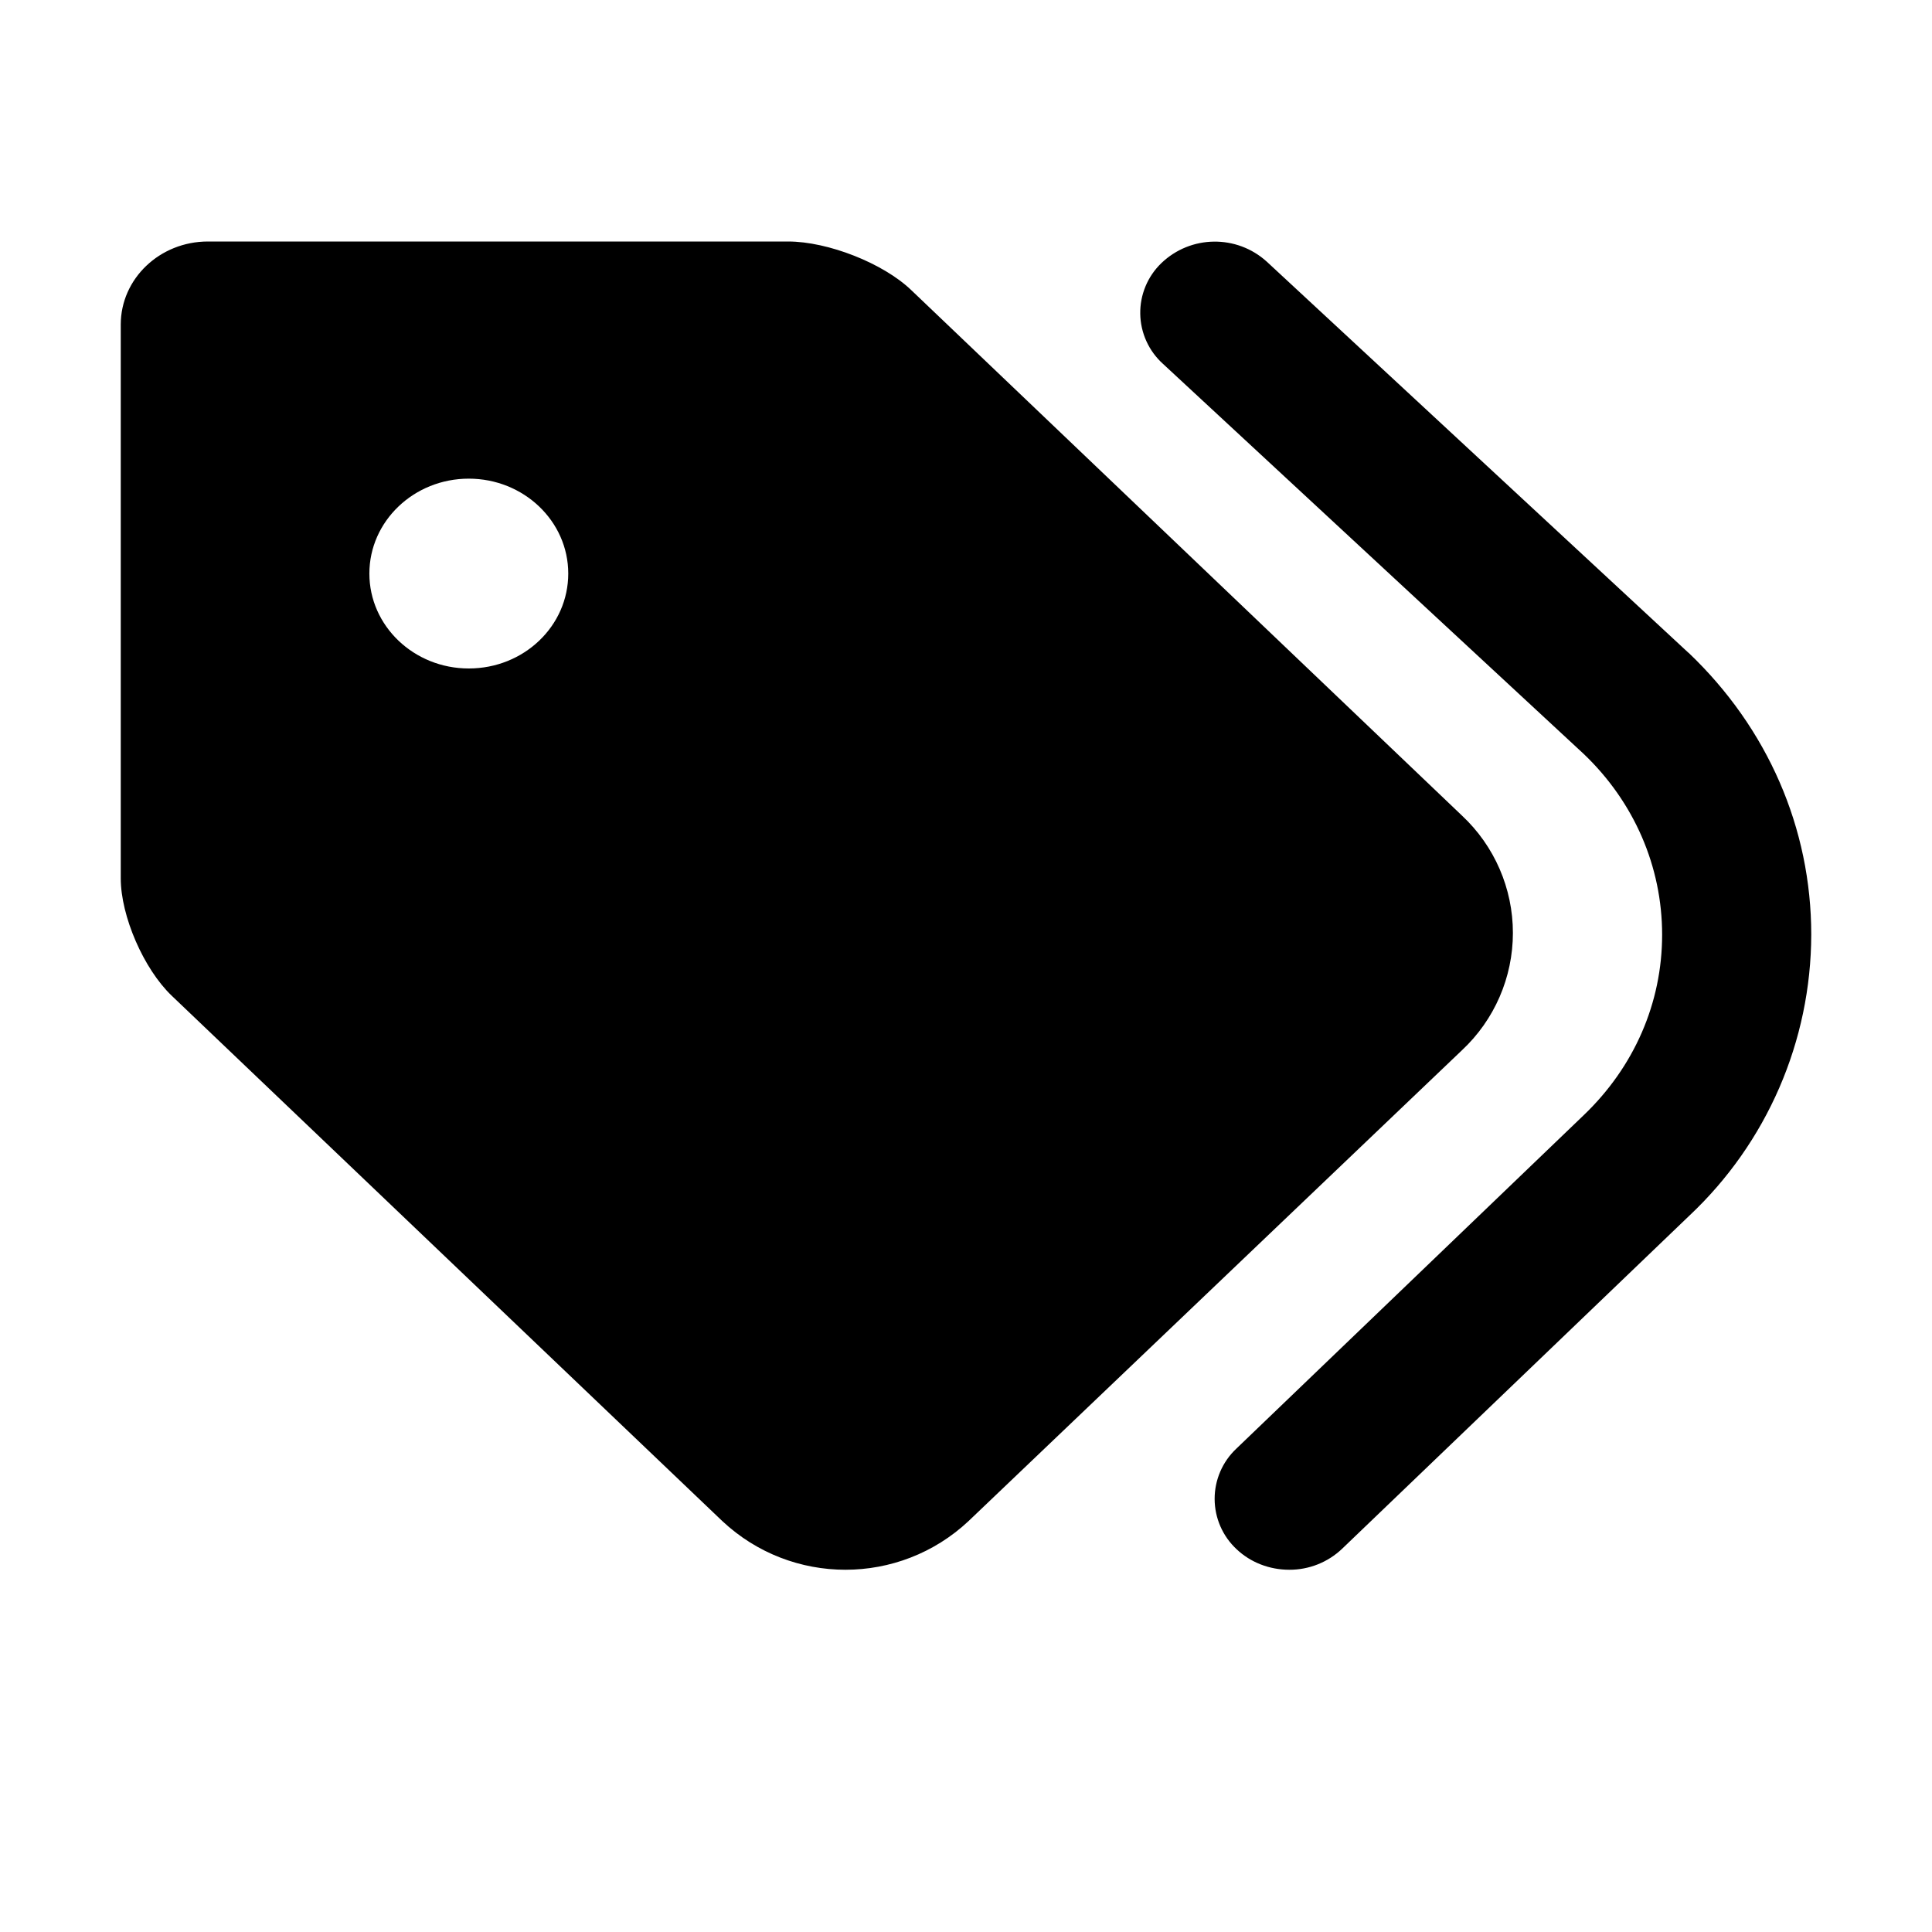
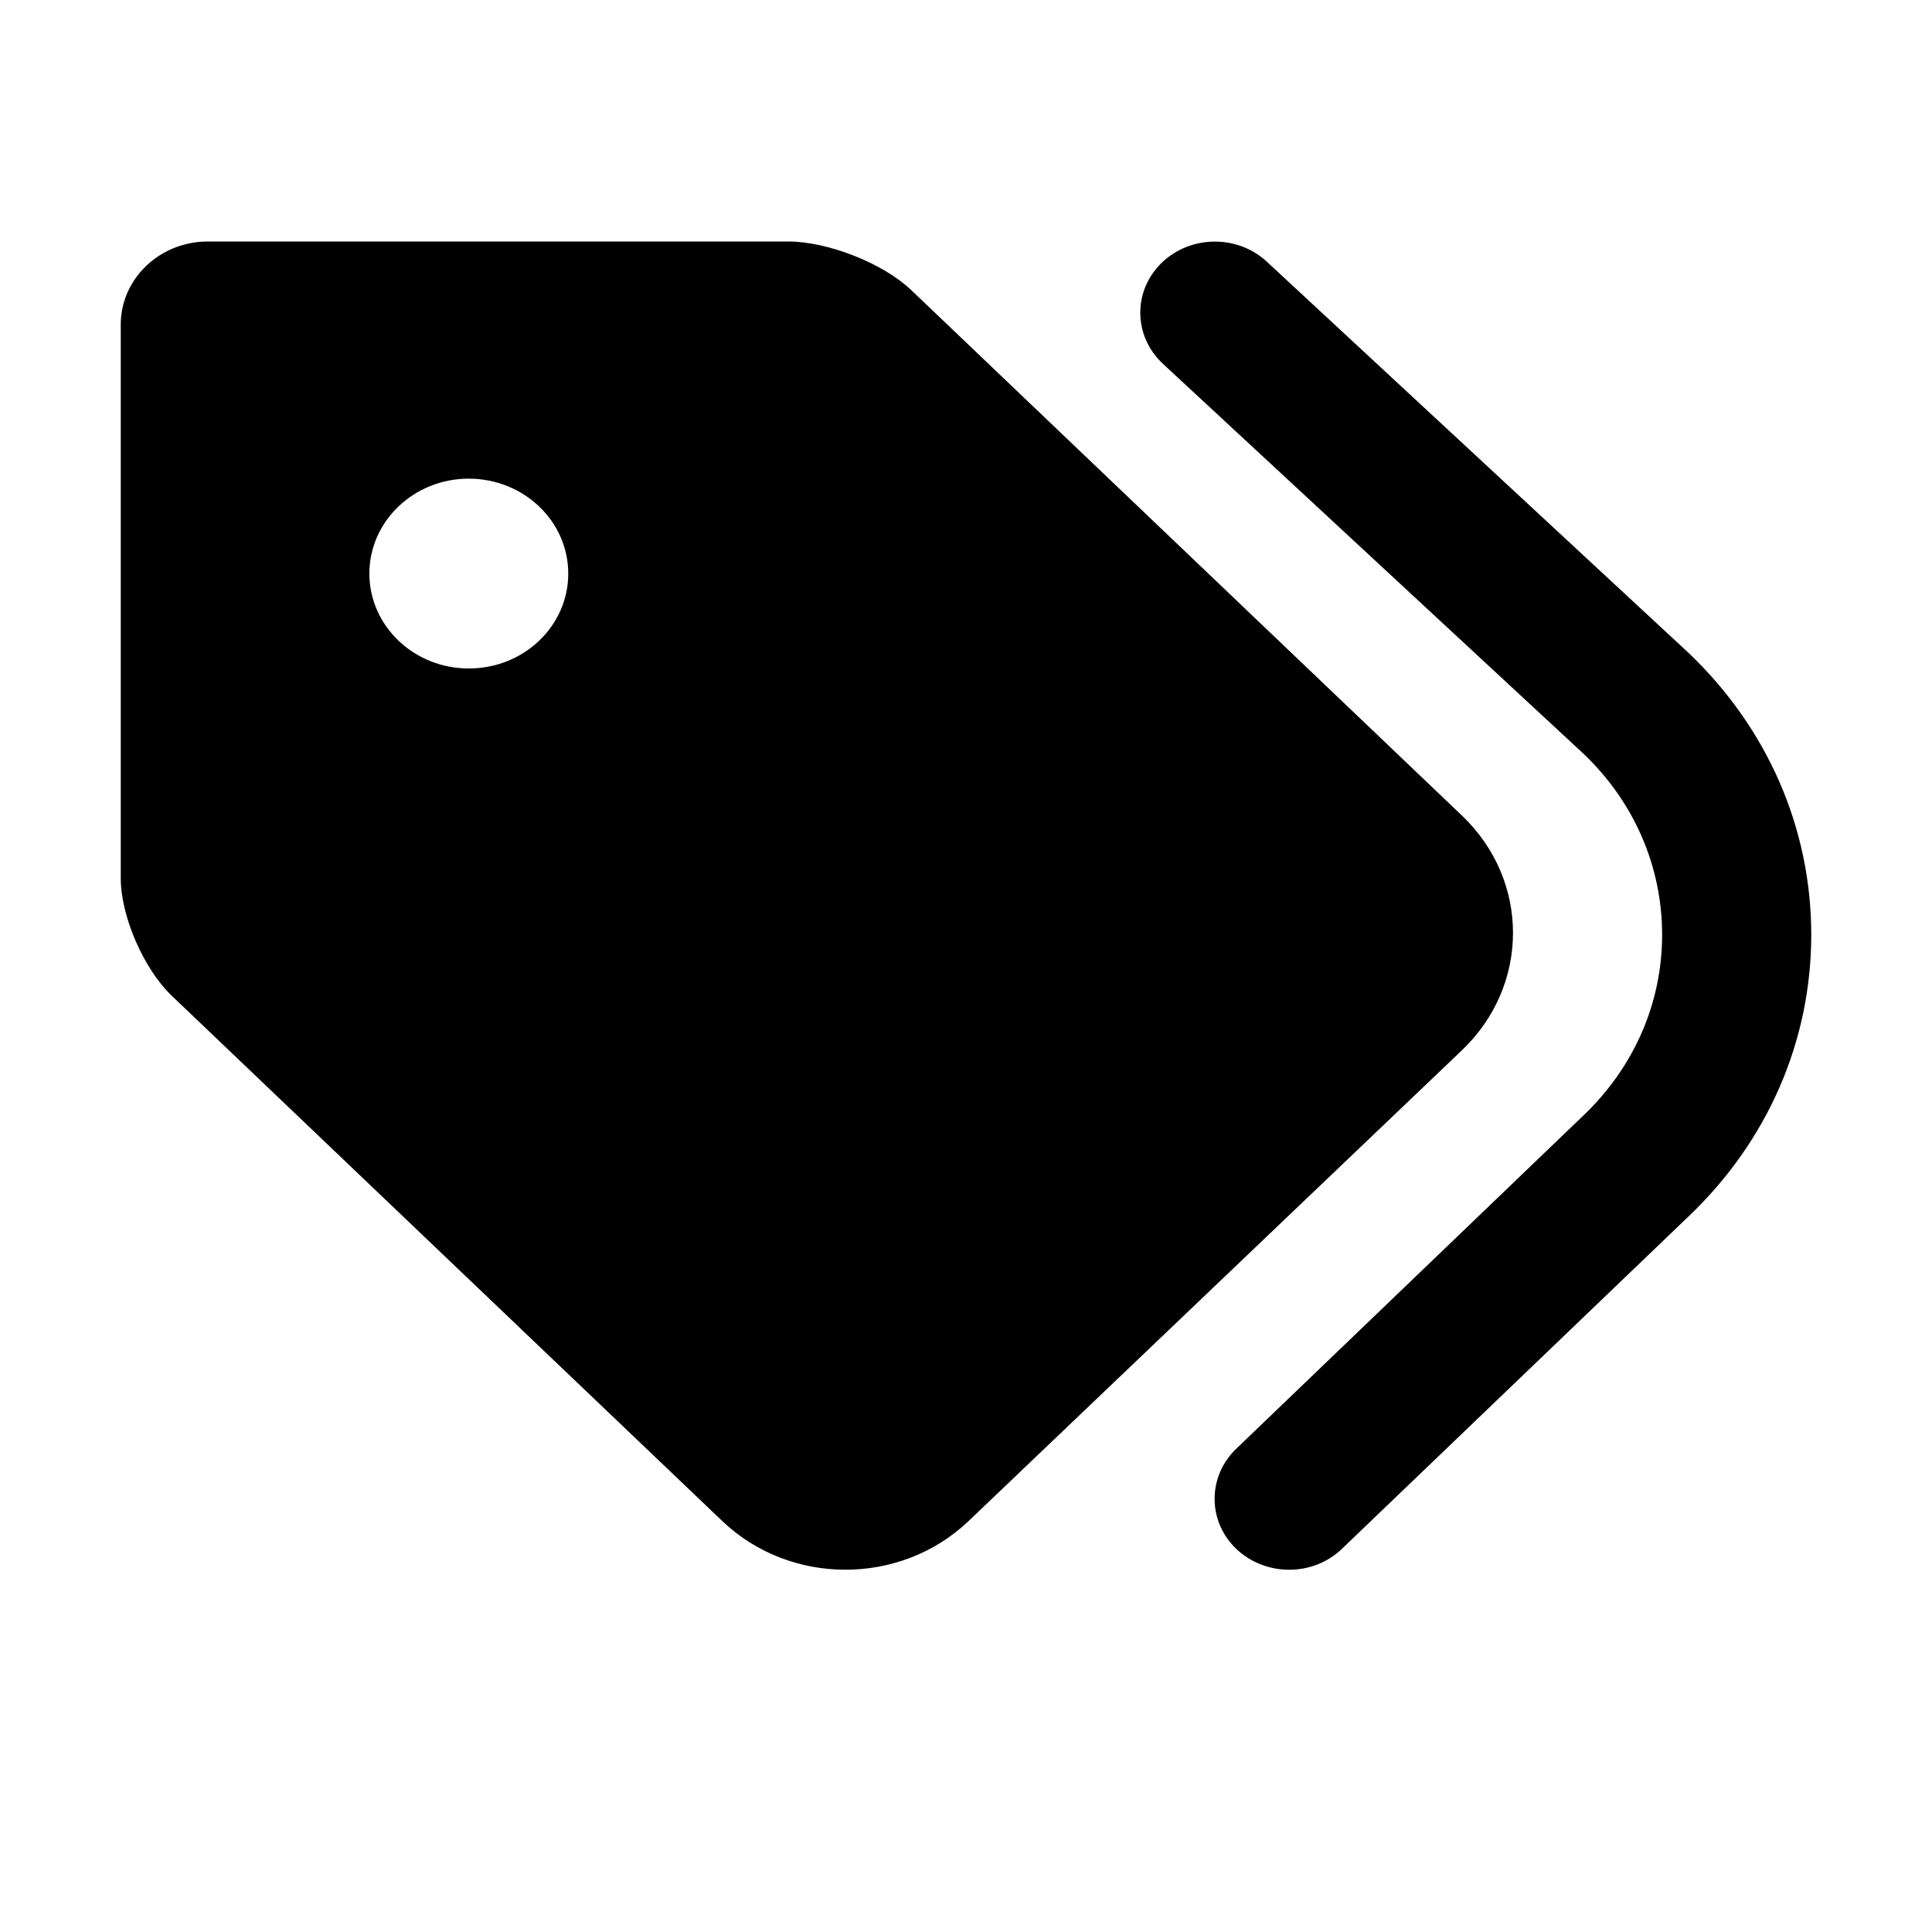
- <svg xmlns="http://www.w3.org/2000/svg" width="16" height="16" viewBox="0 0 16 16">
-   <path d="m13.983 5.406-3.492-3.239a.64.64 0 0 0-.873.012.57.57 0 0 0 .013.834l3.487 3.233c.415.397.647.93.647 1.495 0 .564-.231 1.095-.651 1.496l-2.875 2.76a.57.57 0 0 0 .002.833c.116.11.273.17.436.17a.63.63 0 0 0 .438-.174l2.874-2.757A3.202 3.202 0 0 0 15 7.74c0-.88-.36-1.71-1.017-2.335zm-1.876 1.348-4.56-4.351C7.315 2.18 6.857 2 6.527 2H1.722C1.323 2 1 2.308 1 2.688v4.586c0 .313.19.75.422.972l4.56 4.351a1.491 1.491 0 0 0 2.039 0l4.086-3.899a1.33 1.33 0 0 0 0-1.944zM3.882 5.536c-.454 0-.823-.352-.823-.786 0-.434.369-.786.823-.786.455 0 .824.352.824.786 0 .435-.368.786-.824.786z" />
+ <svg xmlns="http://www.w3.org/2000/svg" width="16" height="16" viewBox="0 0 16 16" fill="none">
+   <path d="M13.983 5.406L10.491 2.167C10.248 1.941 9.856 1.946 9.618 2.179C9.38 2.413 9.386 2.785 9.631 3.013L13.118 6.246C13.533 6.643 13.765 7.176 13.765 7.741C13.765 8.305 13.534 8.836 13.114 9.237L10.239 11.997C9.998 12.228 9.999 12.601 10.241 12.83C10.357 12.939 10.514 13 10.677 13C10.835 13 10.994 12.942 11.114 12.826L13.989 10.069C14.64 9.447 15 8.62 15 7.741C15 6.862 14.64 6.032 13.983 5.406ZM12.107 6.754L7.547 2.403C7.315 2.181 6.857 2 6.528 2H1.721C1.323 2 1 2.308 1 2.688V7.274C1 7.587 1.19 8.025 1.422 8.246L5.982 12.597C6.545 13.134 7.457 13.134 8.021 12.597L12.107 8.698C12.671 8.16 12.671 7.291 12.107 6.754ZM3.882 5.536C3.428 5.536 3.059 5.184 3.059 4.75C3.059 4.316 3.428 3.964 3.882 3.964C4.337 3.964 4.706 4.316 4.706 4.75C4.706 5.185 4.338 5.536 3.882 5.536Z" fill="black" />
</svg>
